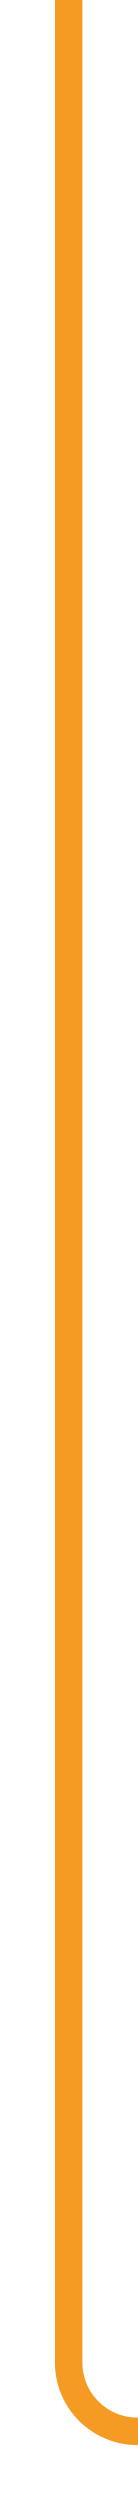
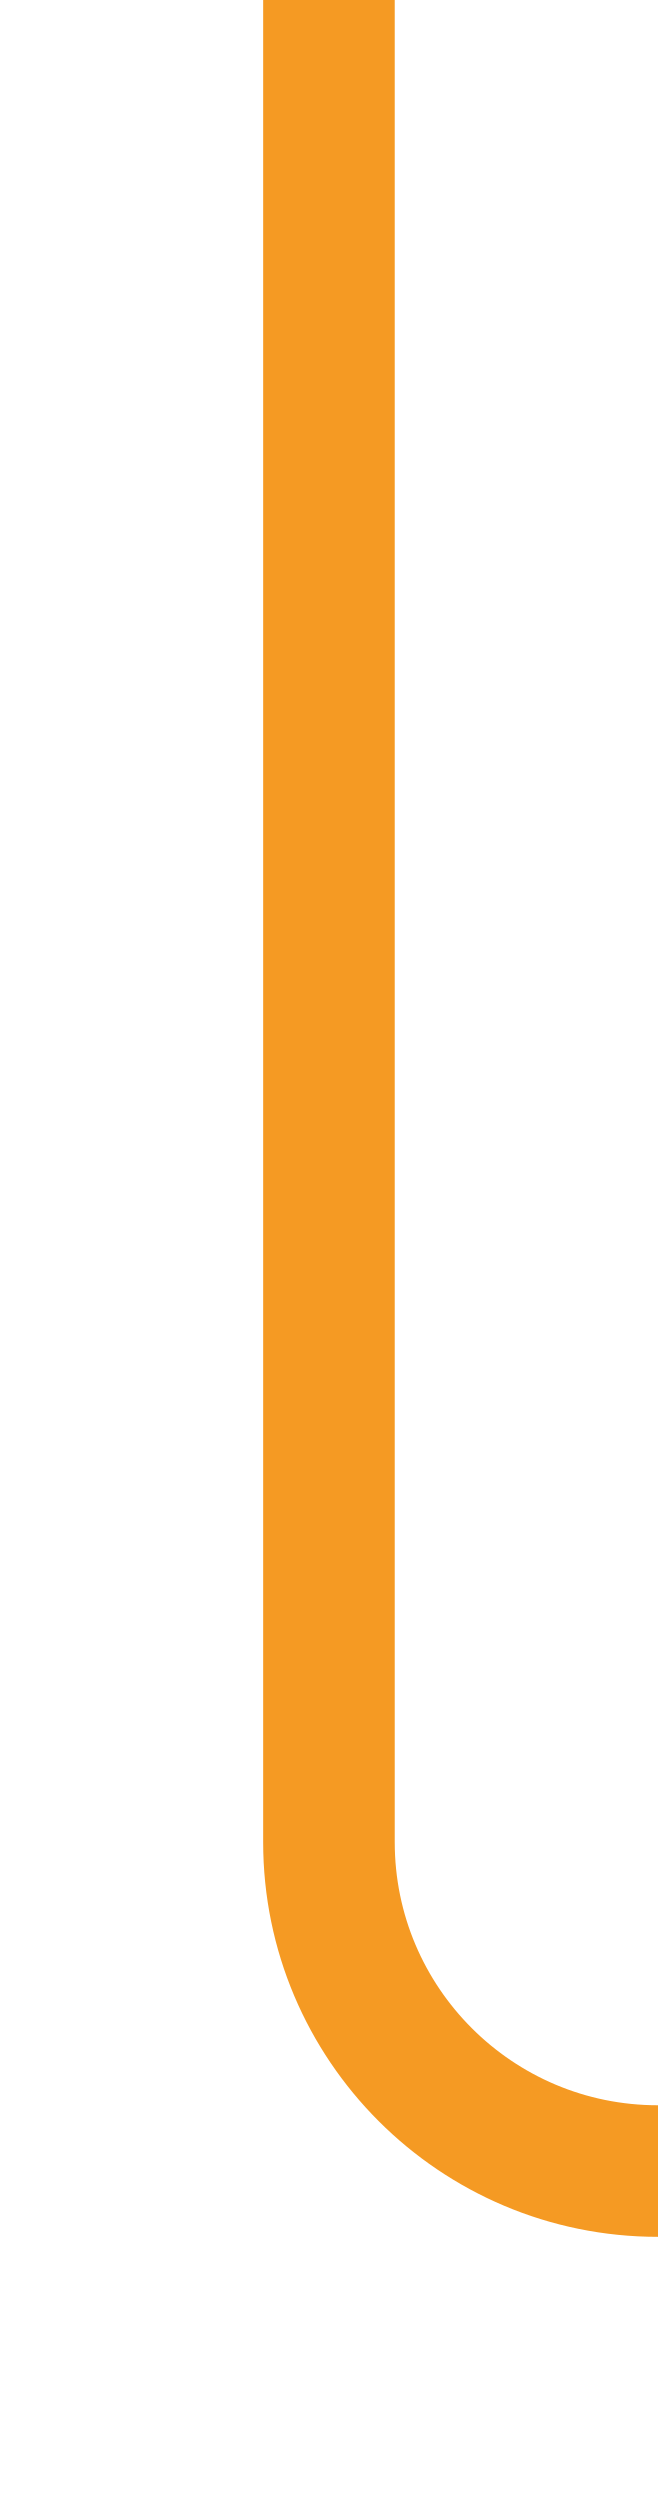
- <svg xmlns="http://www.w3.org/2000/svg" version="1.1" width="10px" height="182px" preserveAspectRatio="xMidYMin meet" viewBox="516 475  8 182">
-   <path d="M 520 475  L 520 647  A 5 5 0 0 0 525 652 L 539 652  " stroke-width="2" stroke="#f59a23" fill="none" />
+ <svg xmlns="http://www.w3.org/2000/svg" version="1.1" width="10px" height="38px" preserveAspectRatio="xMidYMin meet" viewBox="515 347  8 38">
+   <path d="M 519 347  L 519 375  A 5 5 0 0 0 524 380 L 710 380  A 5 5 0 0 1 715 385 L 715 430  " stroke-width="2" stroke="#f59a23" fill="none" />
</svg>
